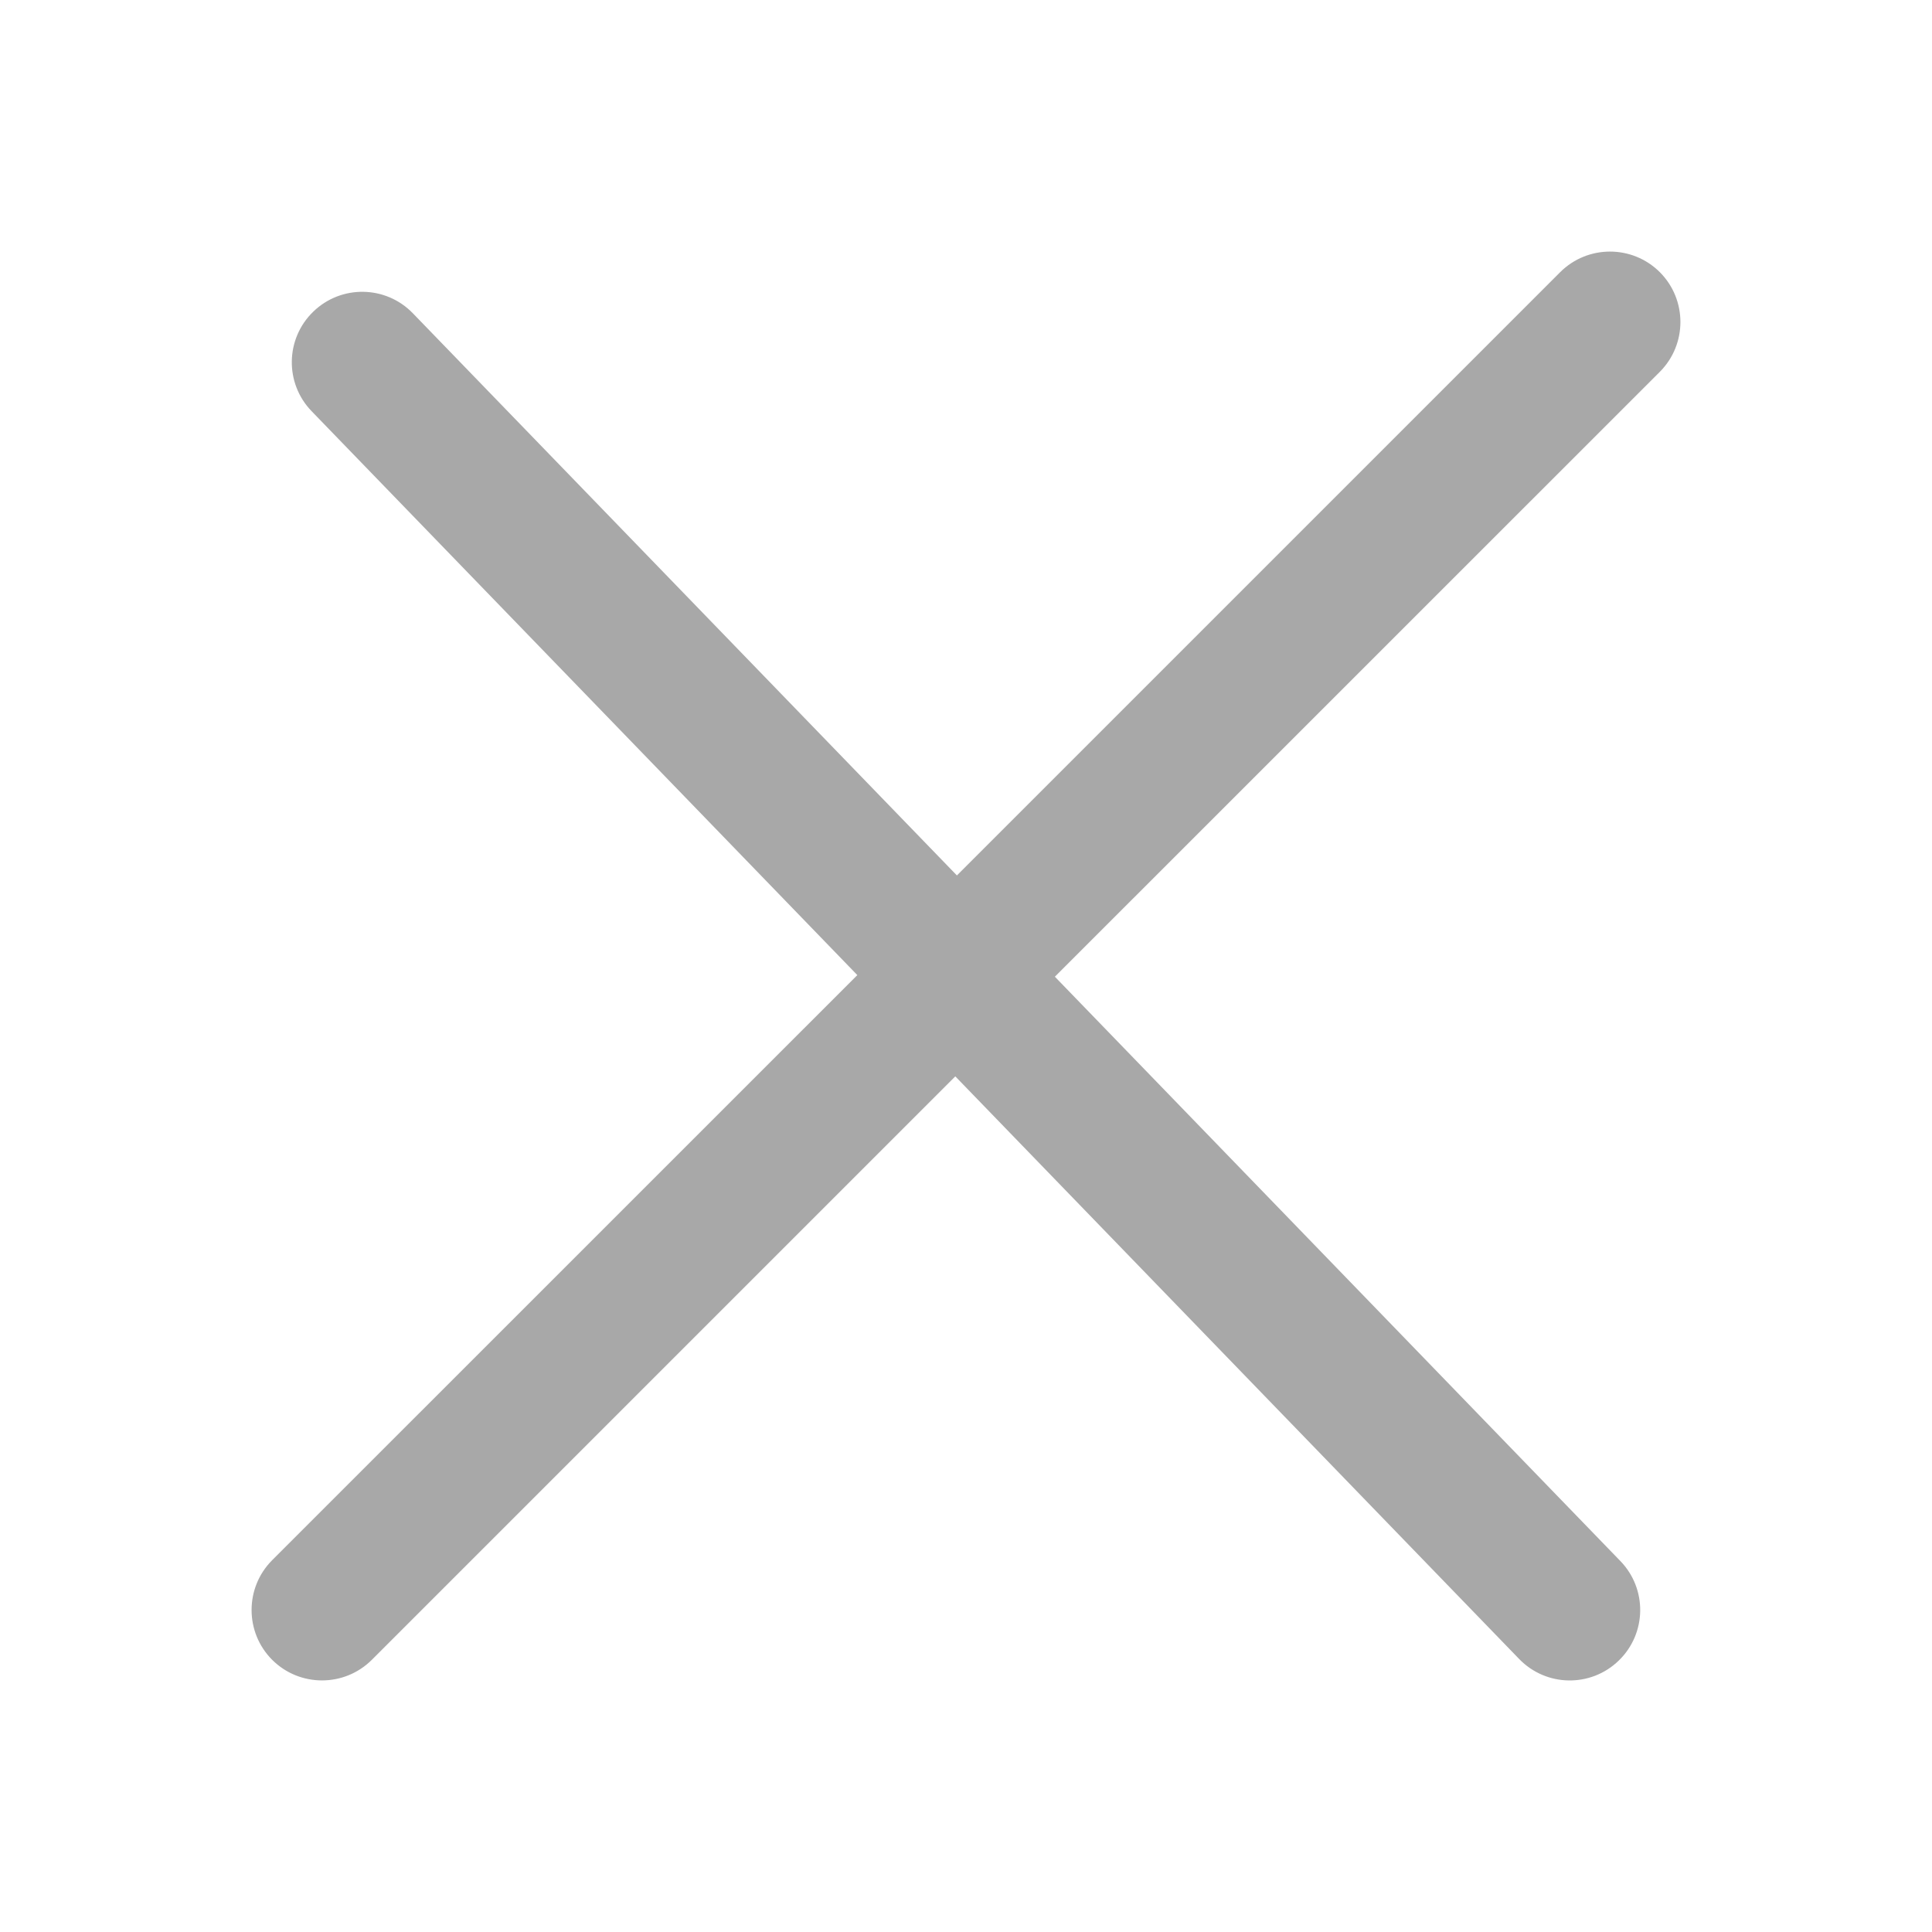
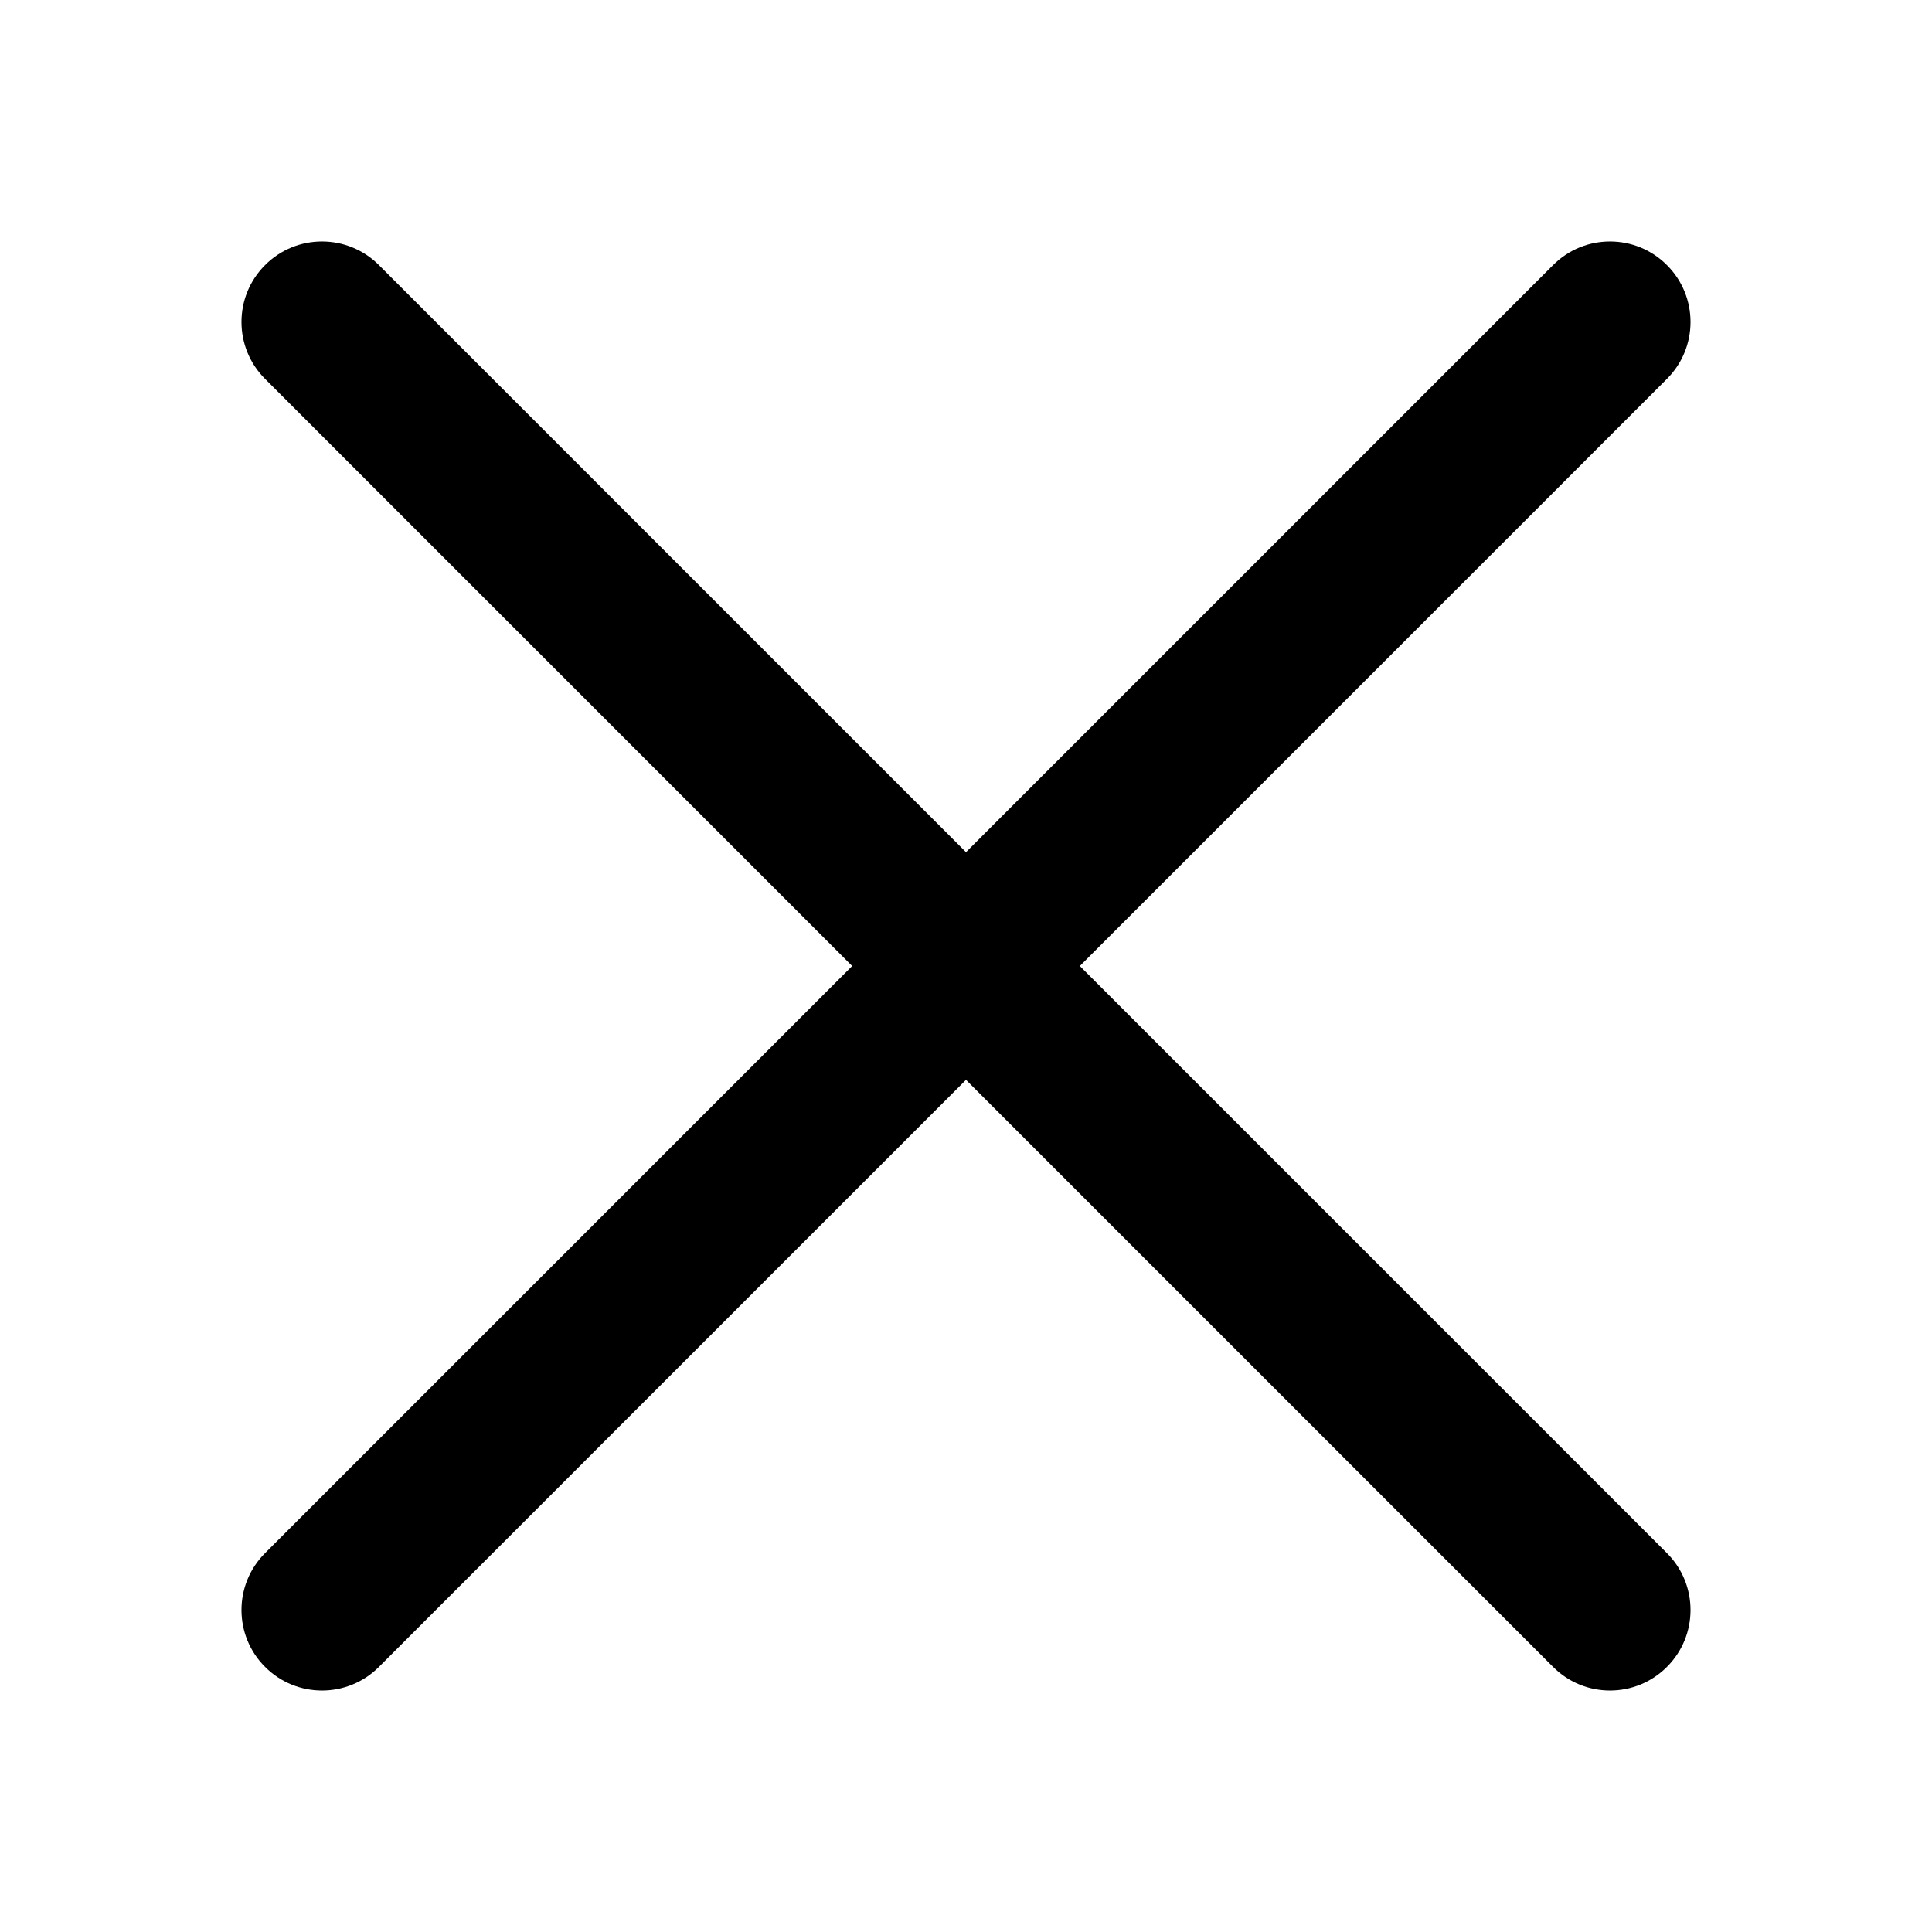
<svg xmlns="http://www.w3.org/2000/svg" width="24" height="24" viewBox="0 0 24 24" fill="none">
-   <path fill-rule="evenodd" clip-rule="evenodd" d="M20.619 4.619C20.96 4.277 20.96 3.723 20.619 3.381C20.277 3.04 19.723 3.04 19.381 3.381L11.887 10.875L5.129 3.892C4.793 3.544 4.239 3.535 3.892 3.871C3.544 4.207 3.535 4.761 3.871 5.108L10.65 12.113L3.381 19.381C3.04 19.723 3.04 20.277 3.381 20.619C3.723 20.96 4.277 20.96 4.619 20.619L11.867 13.371L18.871 20.608C19.207 20.956 19.761 20.965 20.108 20.629C20.456 20.293 20.465 19.739 20.129 19.392L13.104 12.133L20.619 4.619Z" fill="#A8A8A8" />
+   <path fill-rule="evenodd" clip-rule="evenodd" d="M3.293 3.293C3.683 2.902 4.317 2.902 4.707 3.293L12 10.586L19.293 3.293C19.683 2.902 20.317 2.902 20.707 3.293C21.098 3.683 21.098 4.317 20.707 4.707L13.414 12L20.707 19.293C21.098 19.683 21.098 20.317 20.707 20.707C20.317 21.098 19.683 21.098 19.293 20.707L12 13.414L4.707 20.707C4.317 21.098 3.683 21.098 3.293 20.707C2.902 20.317 2.902 19.683 3.293 19.293L10.586 12L3.293 4.707C2.902 4.317 2.902 3.683 3.293 3.293Z" fill="black" />
</svg>
